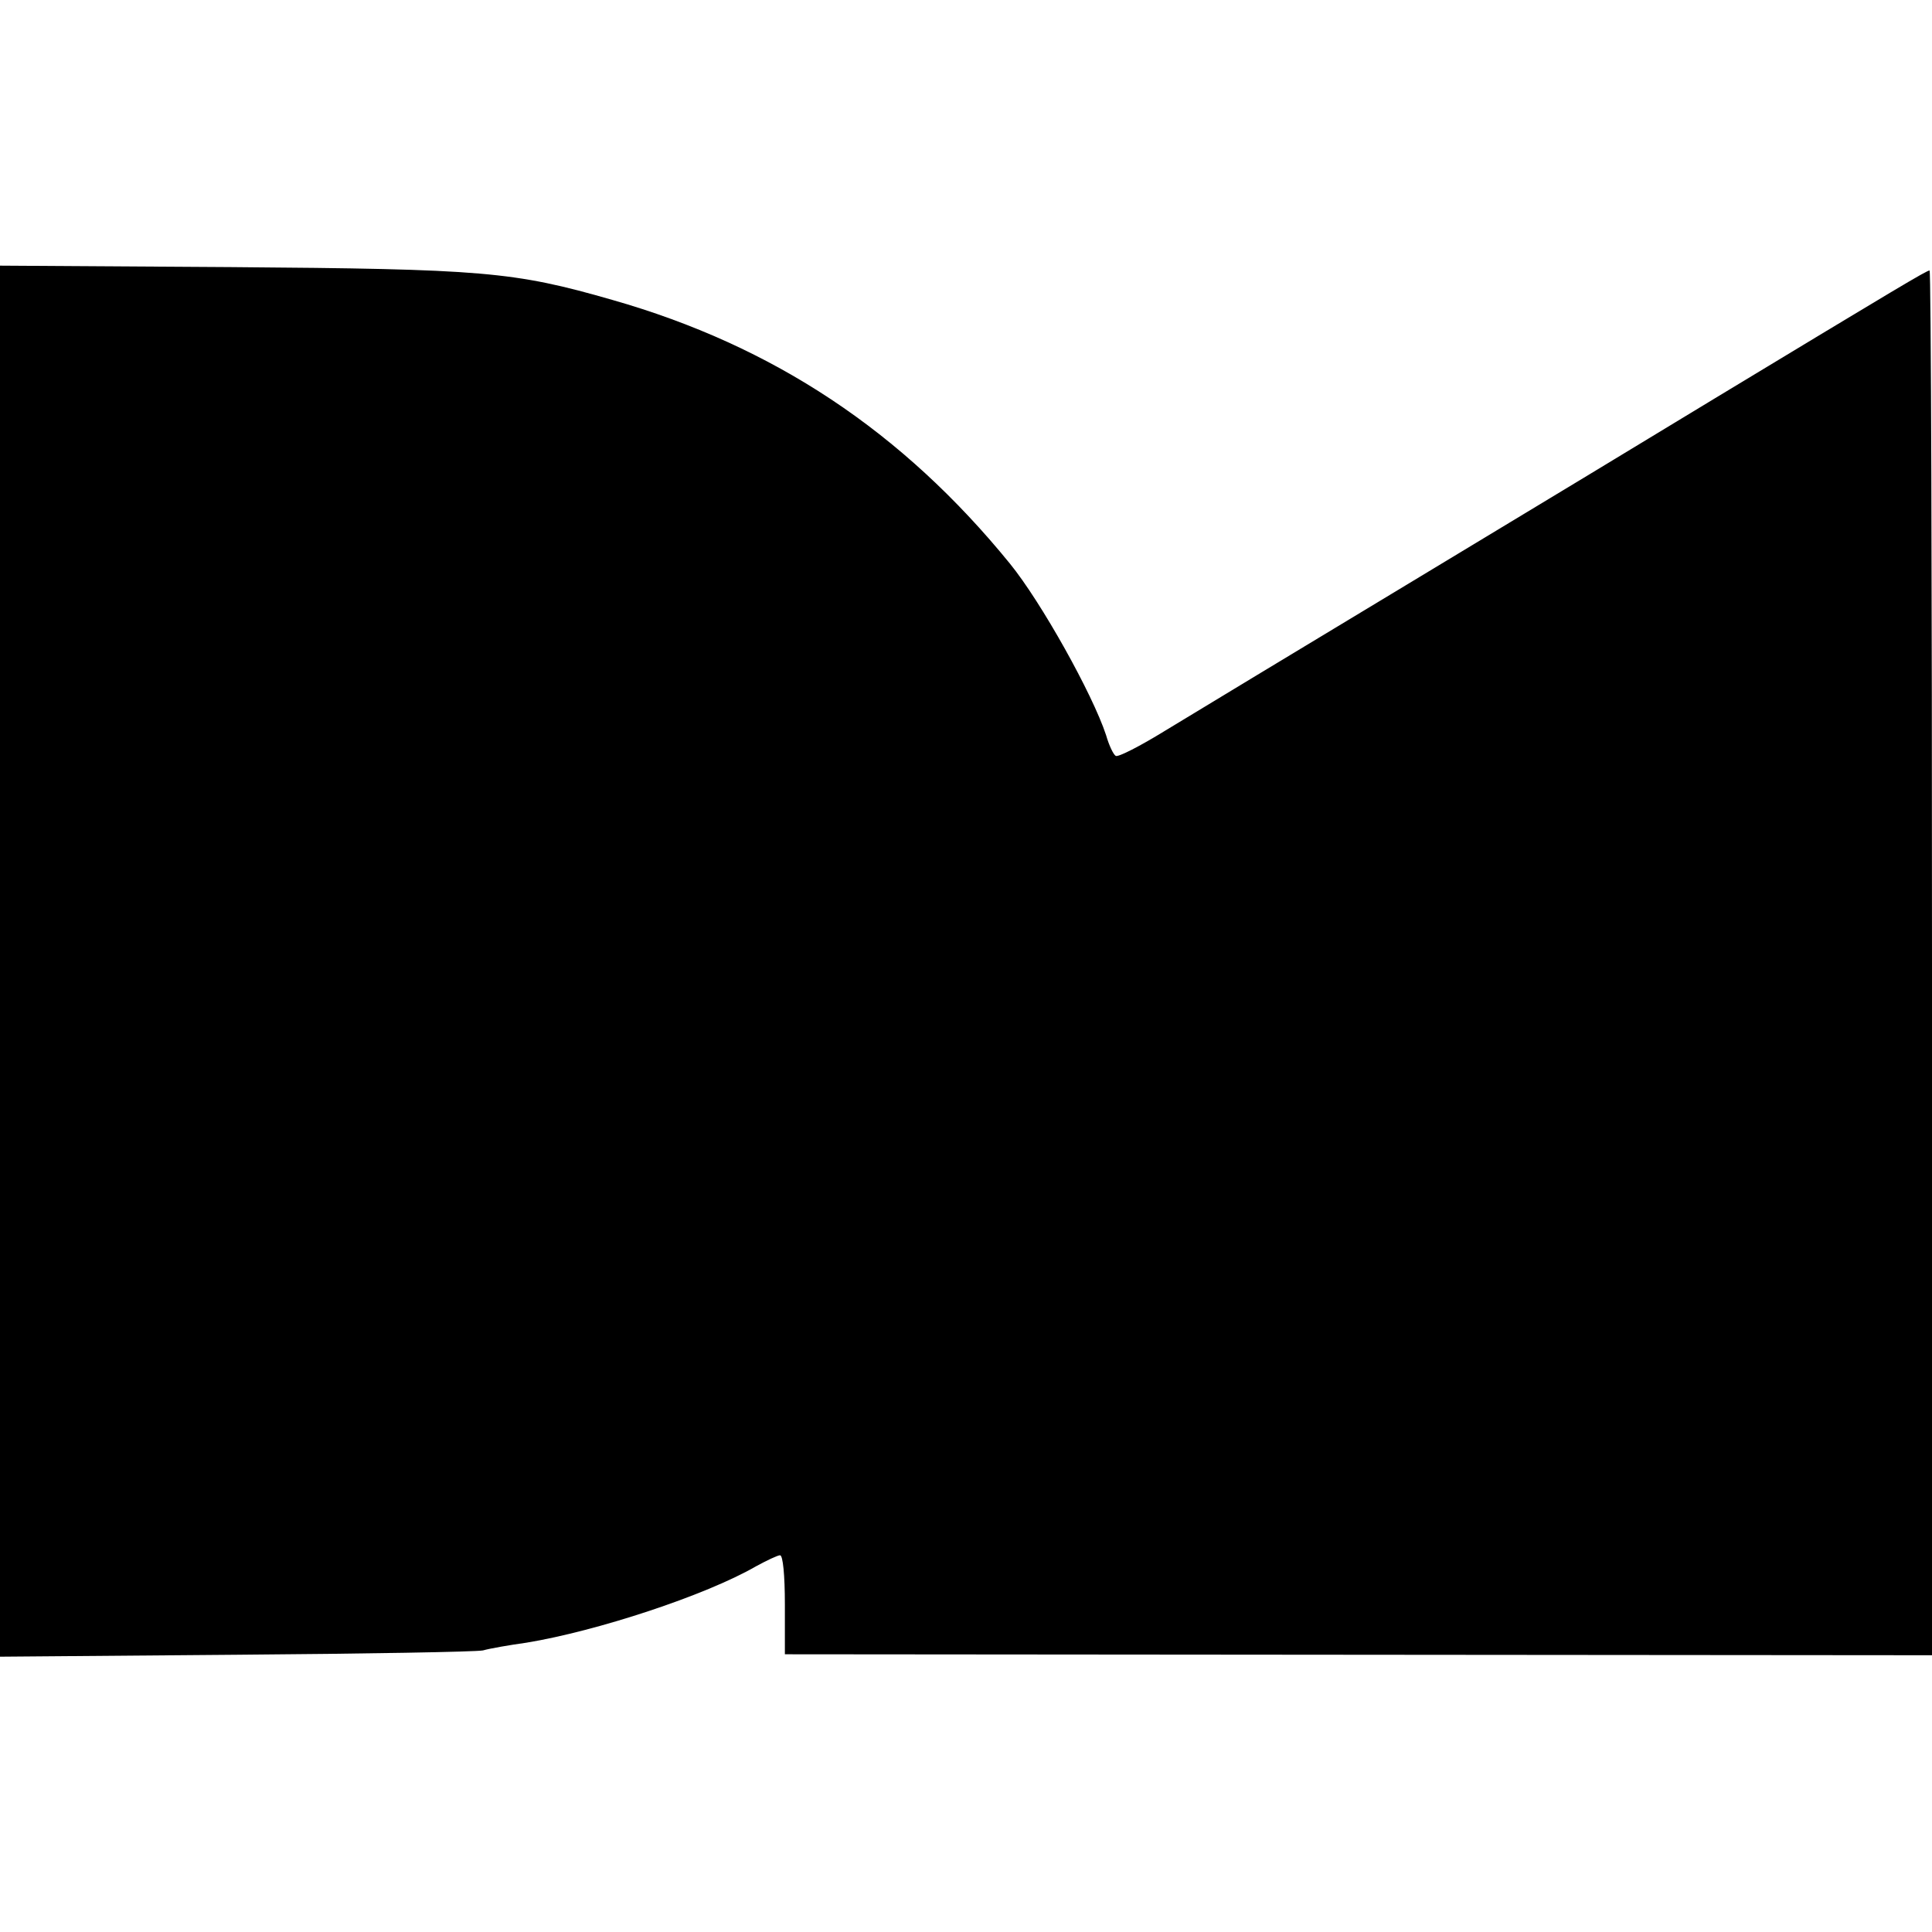
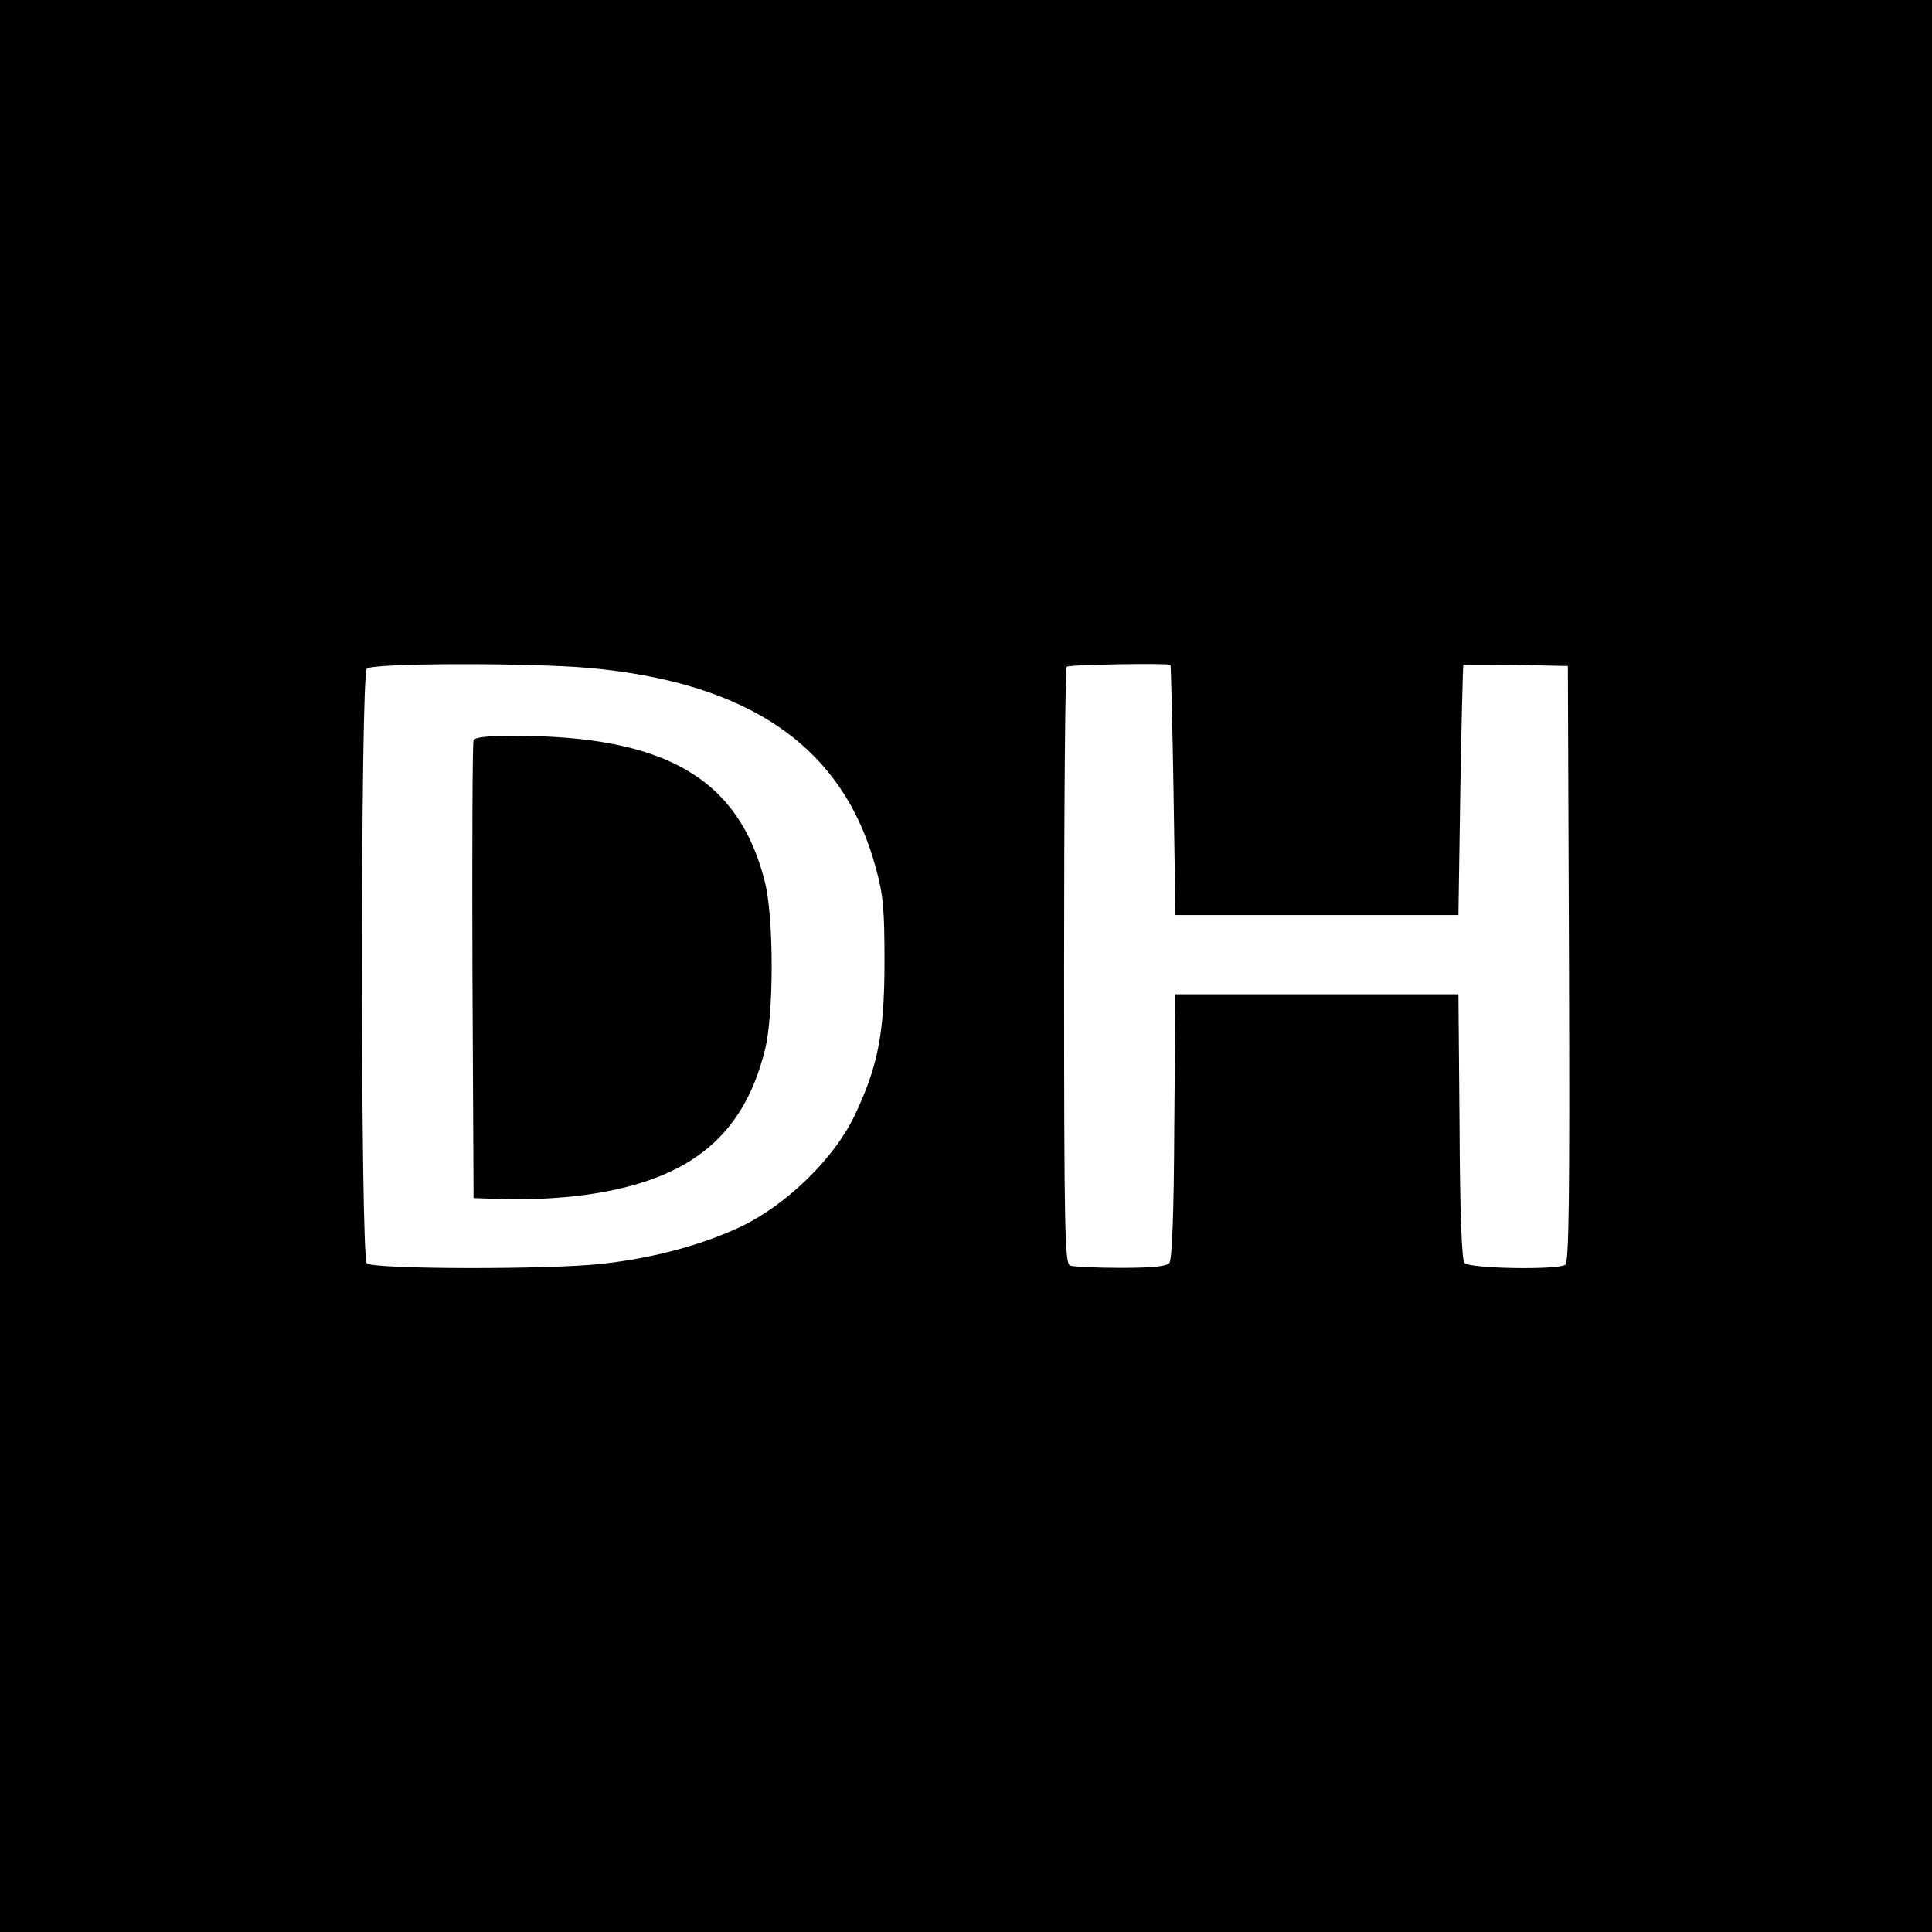
- <svg xmlns="http://www.w3.org/2000/svg" version="1.0" width="400pt" height="400pt" viewBox="0 0 400 400" preserveAspectRatio="xMidYMid meet">
-   <g transform="translate(0,400) scale(0.1,-0.1)" fill="#000000" stroke="none">
-     <path d="M0 2010 l0 -1440 488 4 c268 2 498 6 512 9 14 4 54 11 90 16 146 24 371 98 475 158 22 12 45 23 50 23 6 0 10 -41 10 -102 l0 -103 1188 -1 1187 -1 0 1433 c0 789 -2 1434 -5 1434 -6 0 -63 -34 -445 -265 -107 -65 -386 -234 -620 -375 -234 -141 -467 -282 -518 -313 -52 -32 -97 -55 -102 -52 -5 3 -14 22 -20 43 -28 85 -134 275 -199 355 -223 274 -490 451 -823 546 -205 59 -268 64 -790 68 l-478 3 0 -1440z" />
-   </g>
+ <svg xmlns="http://www.w3.org/2000/svg" version="1" width="682.667" height="682.667" viewBox="0 0 512 512">
+   <path d="M0 256v256h512V0H0v256zm156-79c42.9 3.9 67.5 21.1 76.1 53 2 7.2 2.3 11 2.3 25 0 19-1.8 27.9-8.1 41-5.4 11.1-17.7 23.1-29.6 28.9-10.2 4.9-23.4 8.5-37 10-13.7 1.6-60.9 1.5-62.5-.1-1.7-1.7-1.7-155.9 0-157.6 1.5-1.5 42.3-1.6 58.8-.2zm154.2-.8c.1.2.5 15.1.8 33.3l.5 33h75l.5-33c.3-18.2.7-33.1.8-33.3.1-.1 6.4-.1 14 0l13.7.3.3 78.9c.2 62.5 0 79.1-1 79.8-2.3 1.4-25.4 1-26.7-.5-.7-.9-1.2-12.6-1.3-36.3l-.3-34.9h-75l-.3 34.9c-.1 23.7-.6 35.4-1.3 36.3-.8.9-4.3 1.3-12.9 1.3-6.5 0-12.5-.3-13.4-.6-1.4-.6-1.6-8.5-1.6-79.3 0-43.3.3-79.1.7-79.4.6-.6 27-1 27.5-.5z" />
+   <path d="M125.5 196.2c-.3.7-.4 28.3-.3 61.3l.3 60 8.5.3c4.7.2 12.9-.2 18.4-.8 29.3-3.4 44.4-15 50.3-38.7 2.4-9.5 2.4-35.1 0-44.6-6.9-27.4-26.3-38.7-66.5-38.7-7.3 0-10.4.4-10.7 1.2z" />
</svg>
